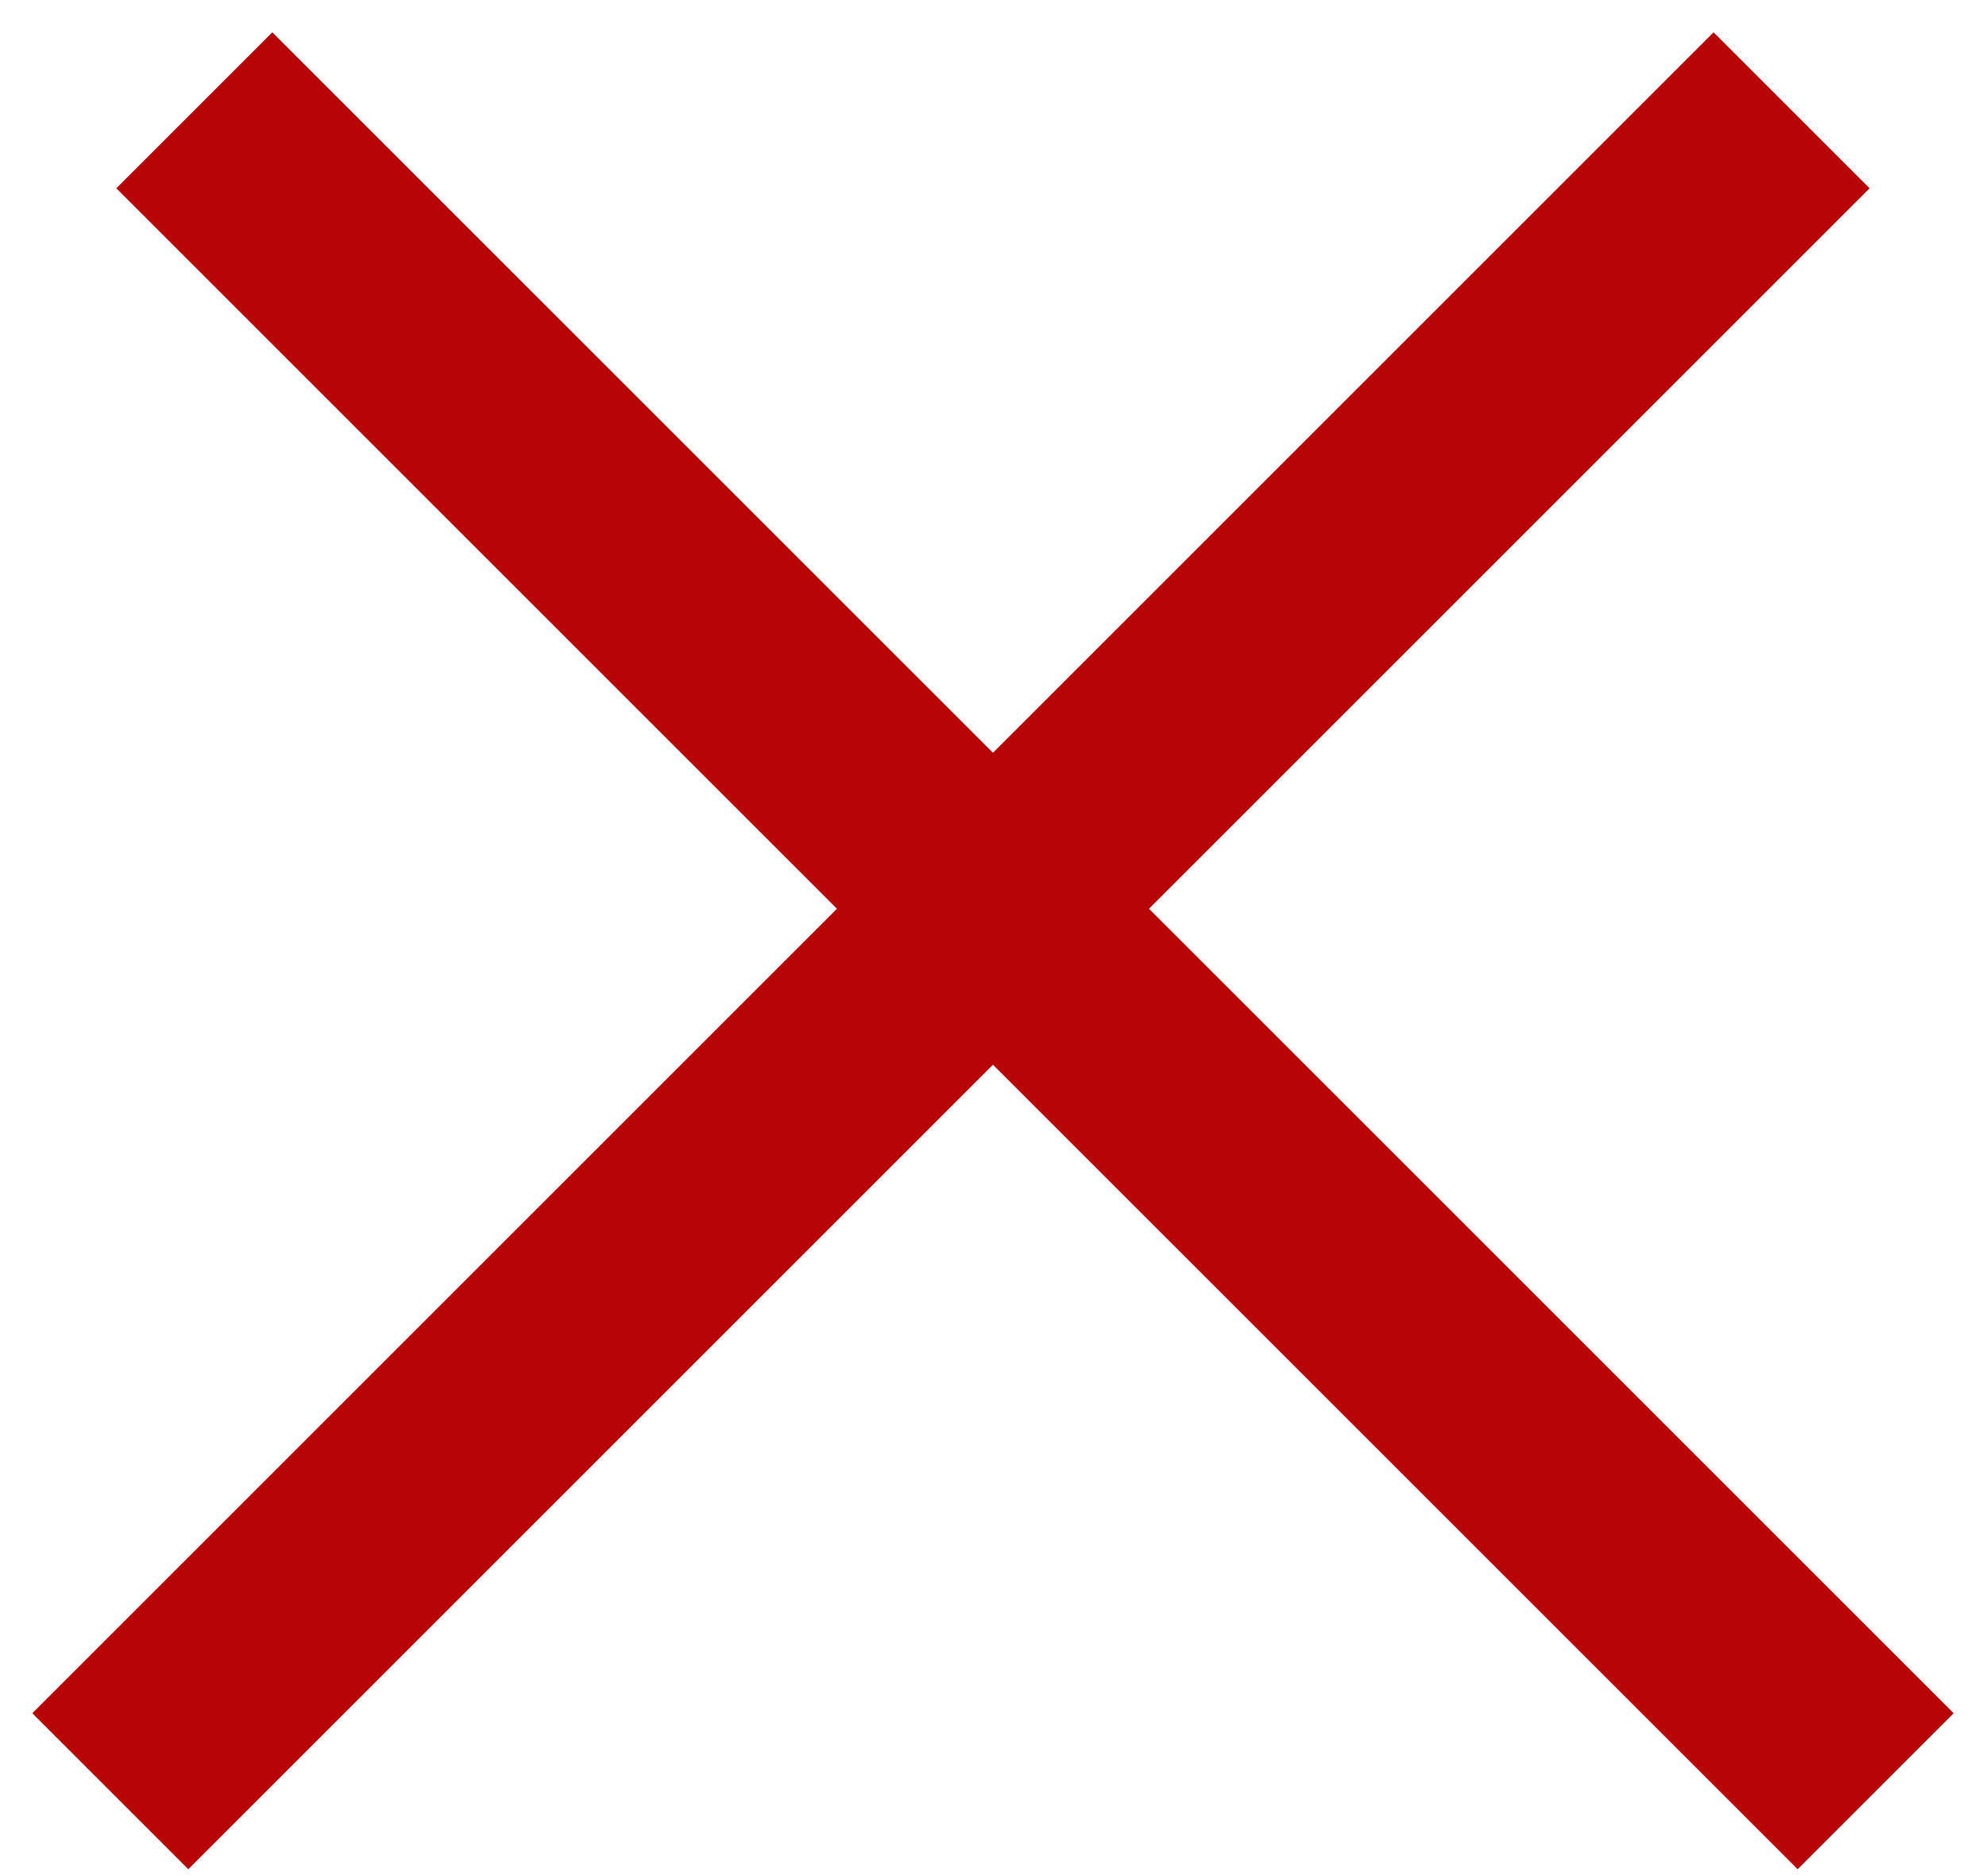
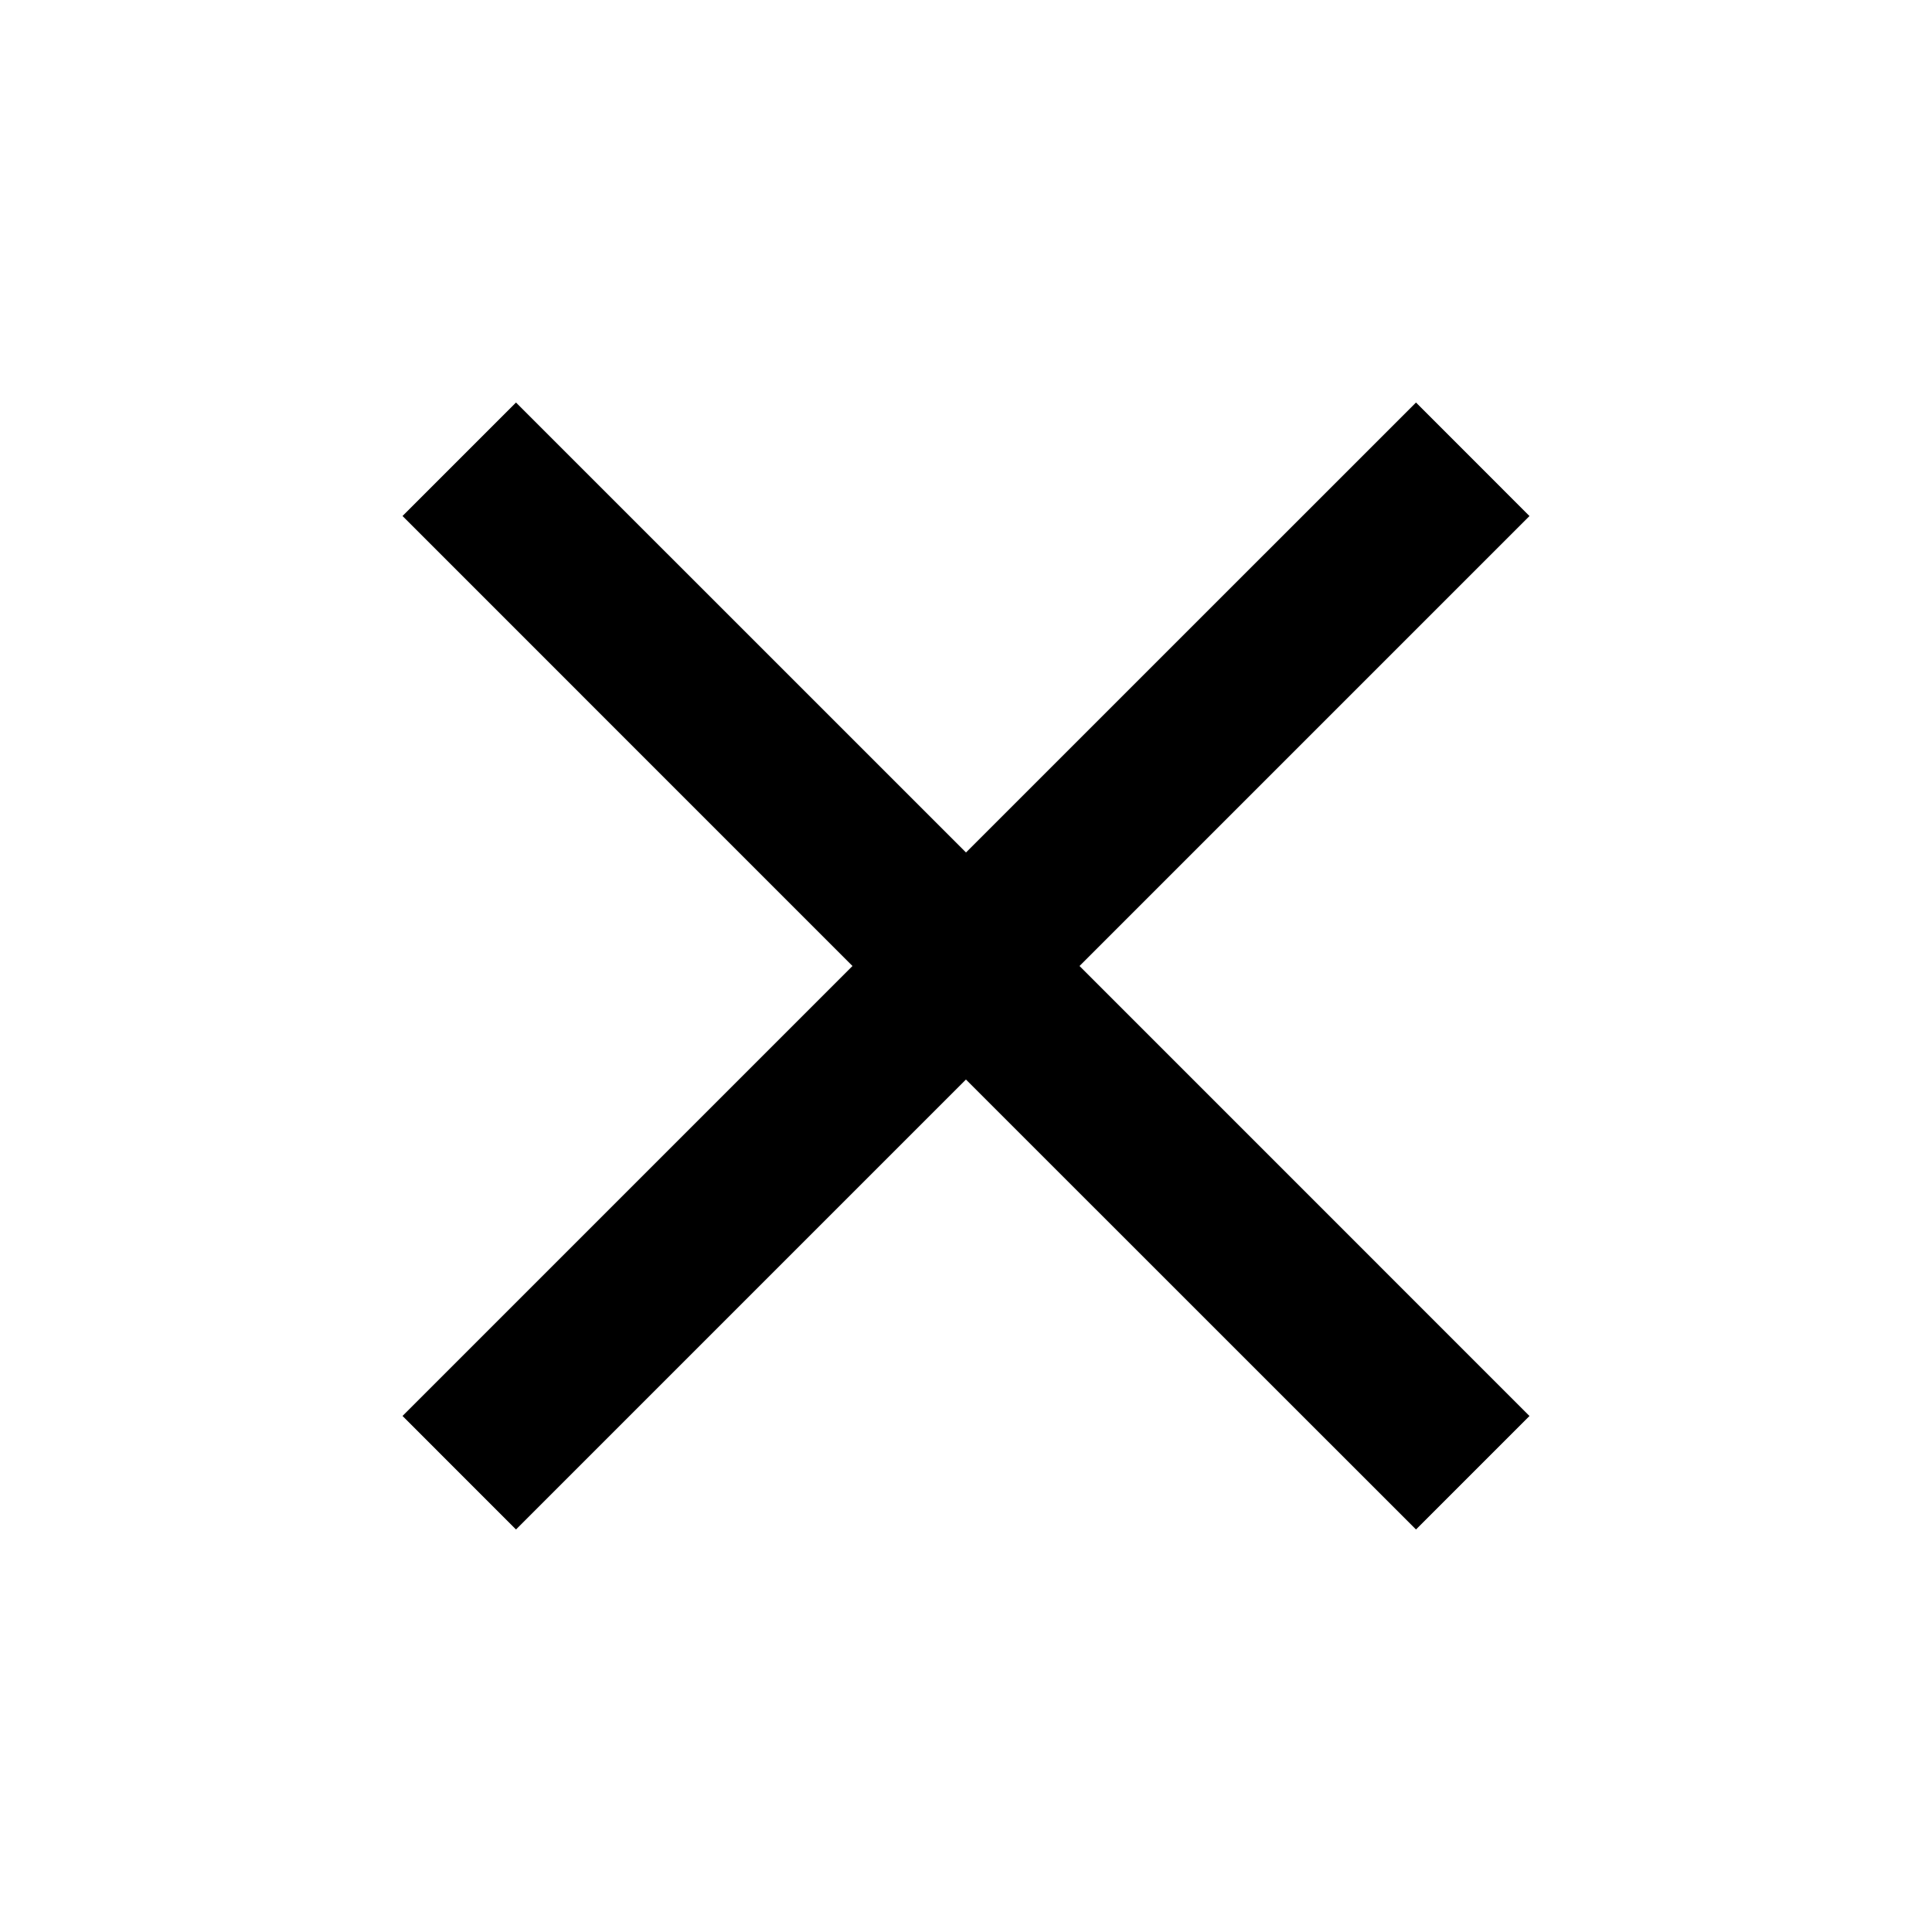
- <svg xmlns="http://www.w3.org/2000/svg" width="18" height="17" fill="none">
-   <rect width="100%" height="100%" />
-   <g class="currentLayer">
-     <path d="M1.761 1L17 16.238M16.238 1L1 16.238" stroke="#b80404" stroke-width="2" class="selected" fill="#eb1a1a" />
-   </g>
+ <svg xmlns="http://www.w3.org/2000/svg" width="38" height="38" fill="none">
+   <path d="M30.083 10.15l-2.232-2.233L19 16.767l-8.851-8.85-2.232 2.232L16.767 19l-8.85 8.85 2.232 2.233 8.85-8.85 8.852 8.85 2.232-2.232L21.233 19l8.85-8.85z" fill="#000" />
</svg>
